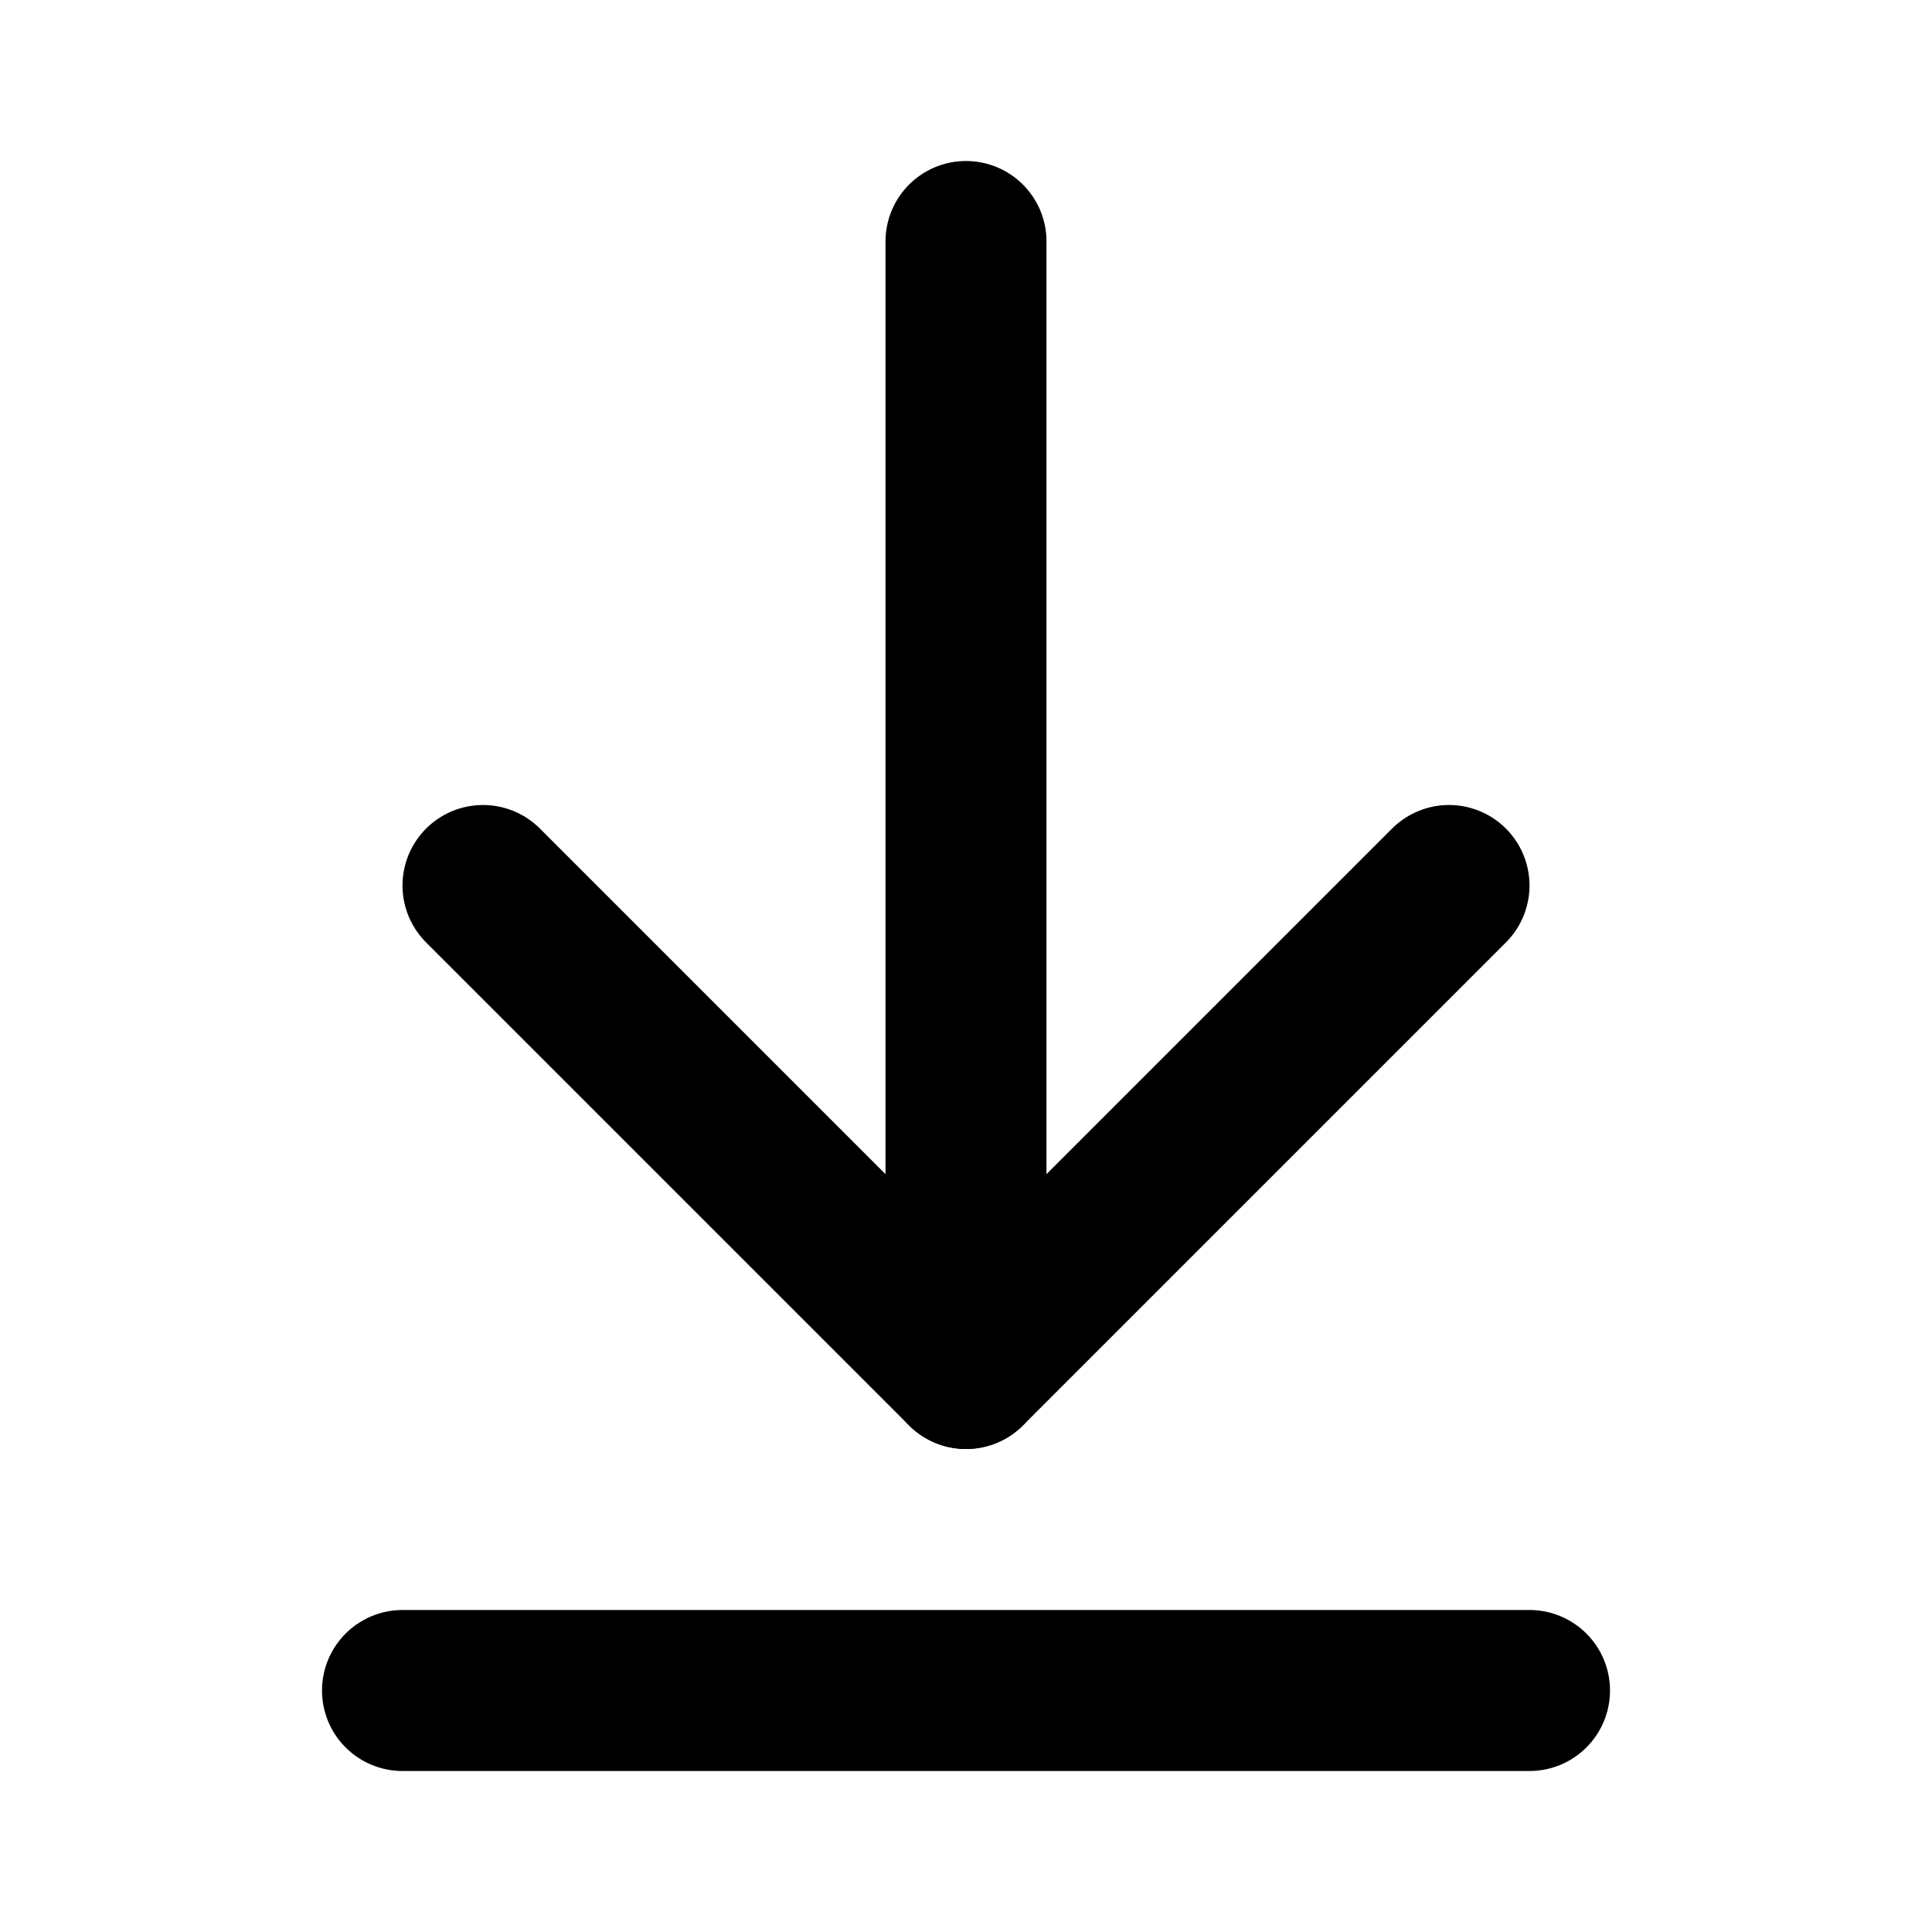
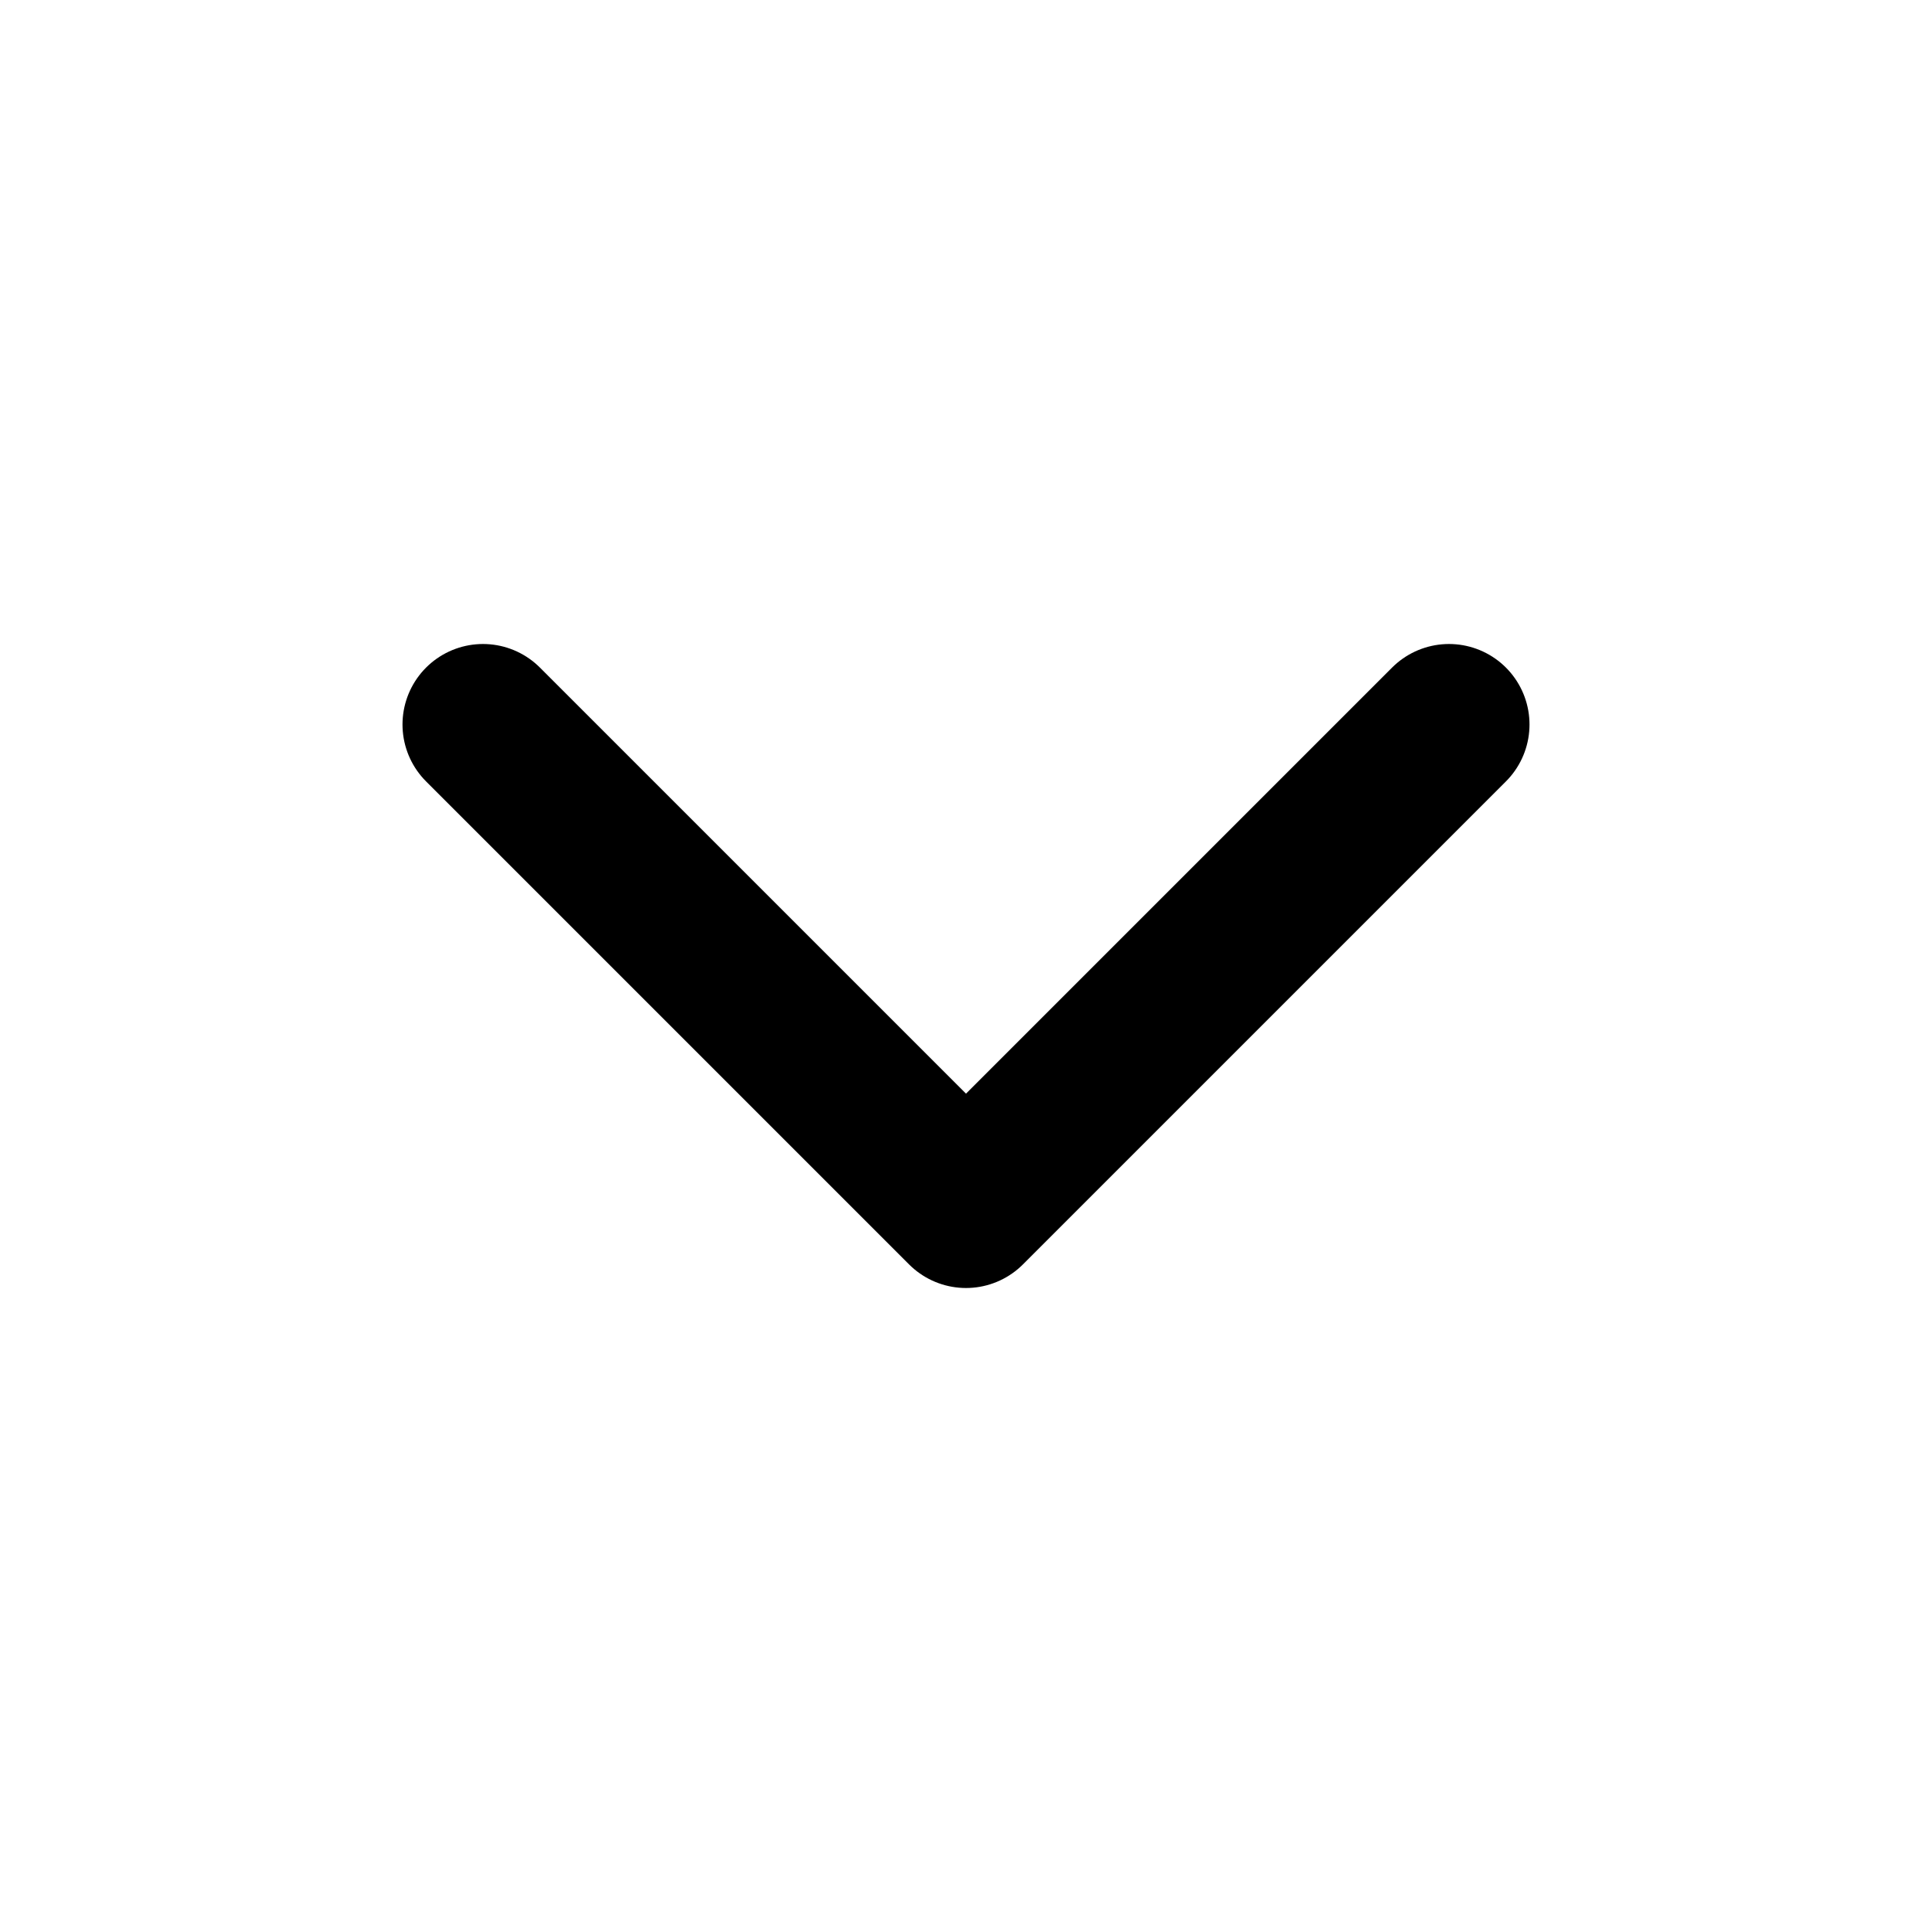
- <svg xmlns="http://www.w3.org/2000/svg" width="24" height="24" viewBox="0 0 24 24" fill="none" stroke="currentColor" stroke-width="2" stroke-linecap="round" stroke-linejoin="round" class="lucide lucide-arrow-down-to-line-icon lucide-arrow-down-to-line">
-   <path d="M12 17V3" />
-   <path d="m6 11 6 6 6-6" />
-   <path d="M19 21H5" />
+ <svg xmlns="http://www.w3.org/2000/svg" width="24" height="24" viewBox="0 0 24 24" fill="none" stroke="currentColor" stroke-width="2" stroke-linecap="round" stroke-linejoin="round" class="lucide lucide-chevron-down-icon lucide-chevron-down">
+   <path d="m6 9 6 6 6-6" />
</svg>
